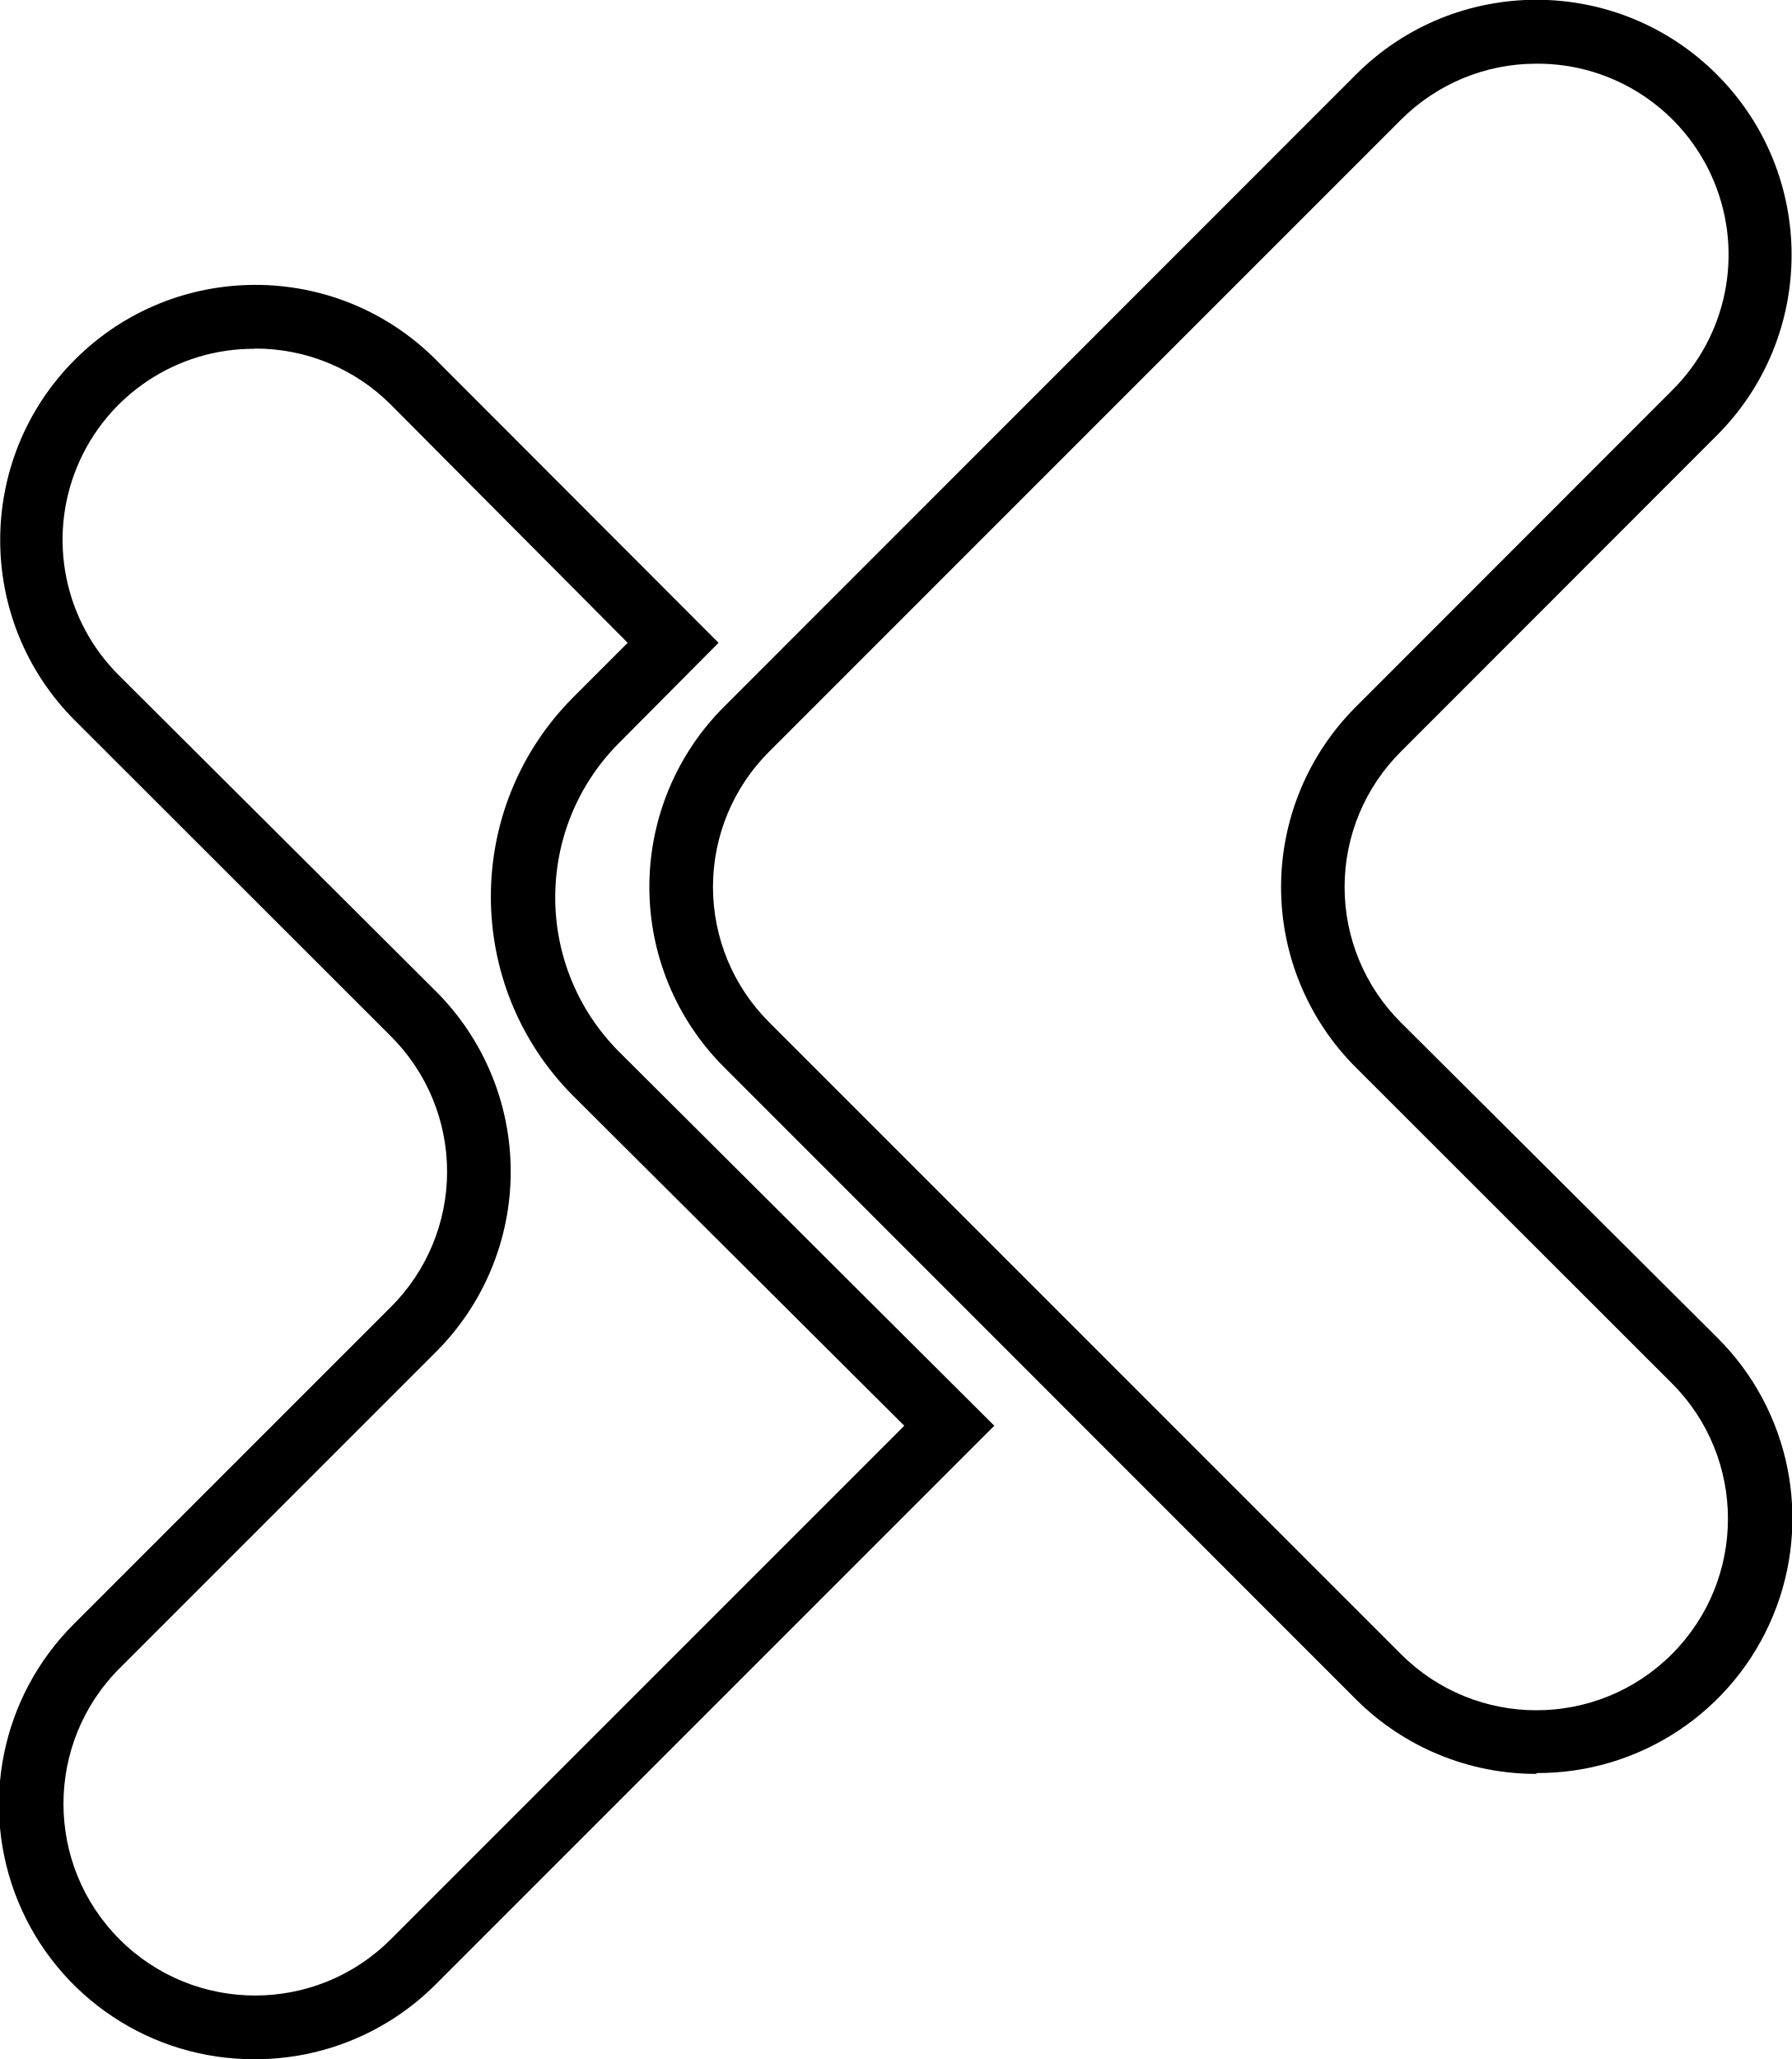
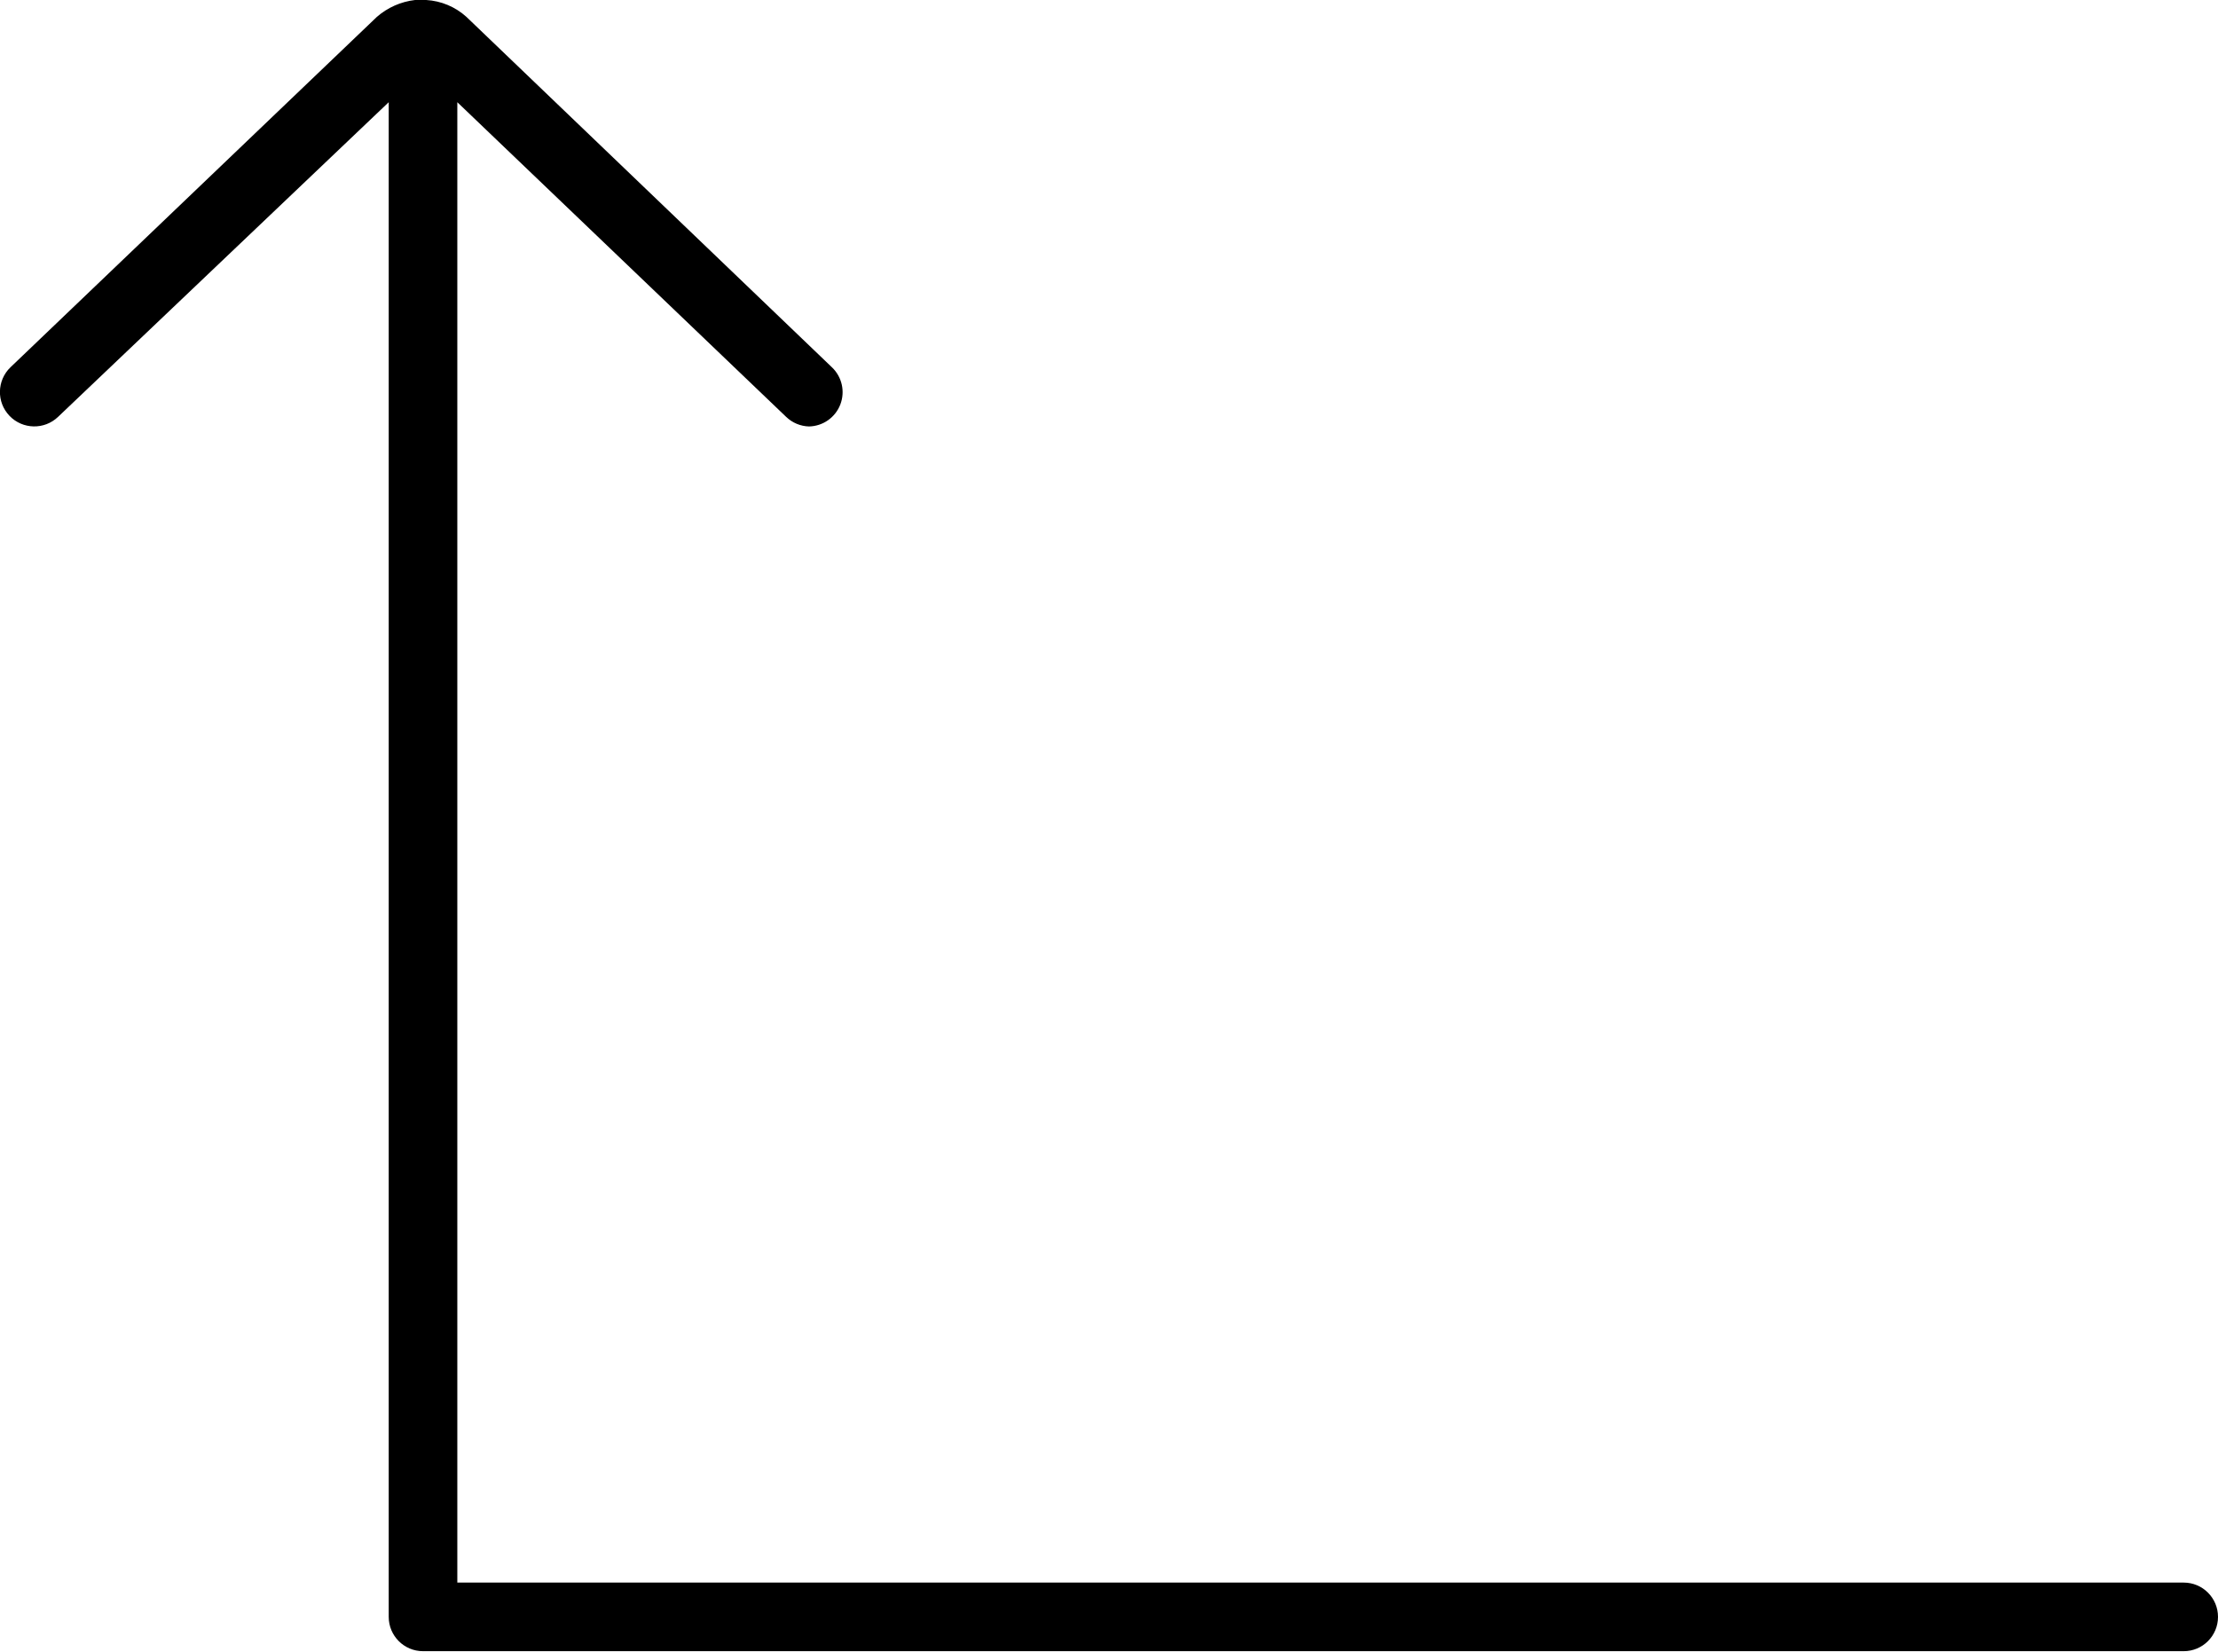
- <svg xmlns="http://www.w3.org/2000/svg" viewBox="0 0 84.4 96.99">
+ <svg xmlns="http://www.w3.org/2000/svg" viewBox="0 0 97 72.21">
  <g id="Layer_2" data-name="Layer 2">
    <g id="Layer_1-2" data-name="Layer 1">
-       <path d="M12,97A12,12,0,0,1,3.51,76.47l14.9-14.9a9,9,0,0,0,0-12.76L3.53,33.94a12,12,0,0,1,17-17L33.85,30.28,29.16,35a10.3,10.3,0,0,0,0,14.54L46.84,67.16,20.53,93.47A12,12,0,0,1,12,97Zm0-80.57a9,9,0,0,0-6.38,15.4L20.53,46.69a12,12,0,0,1,0,17L5.63,78.59A9,9,0,0,0,18.41,91.35L42.6,67.16,27,51.62a13.3,13.3,0,0,1,0-18.77l2.57-2.57L18.41,19.06A9,9,0,0,0,12,16.42Z" />
-       <path d="M72.38,83.56a12,12,0,0,1-8.5-3.51L34.12,50.28a12,12,0,0,1,0-17L63.88,3.51a12,12,0,1,1,17,17L66,35.4a9,9,0,0,0,0,12.77L80.89,63a12,12,0,0,1-8.51,20.52ZM72.38,3A9,9,0,0,0,66,5.64L36.24,35.4a9,9,0,0,0,0,12.76L66,77.92A9,9,0,0,0,78.76,65.16L63.88,50.29a12,12,0,0,1,0-17h0L78.76,18.4A9,9,0,0,0,72.38,3Z" />
+       <path d="M.46,16.06a1.5,1.5,0,1,0,2.08,2.17L17,4.47V70.71a1.5,1.5,0,0,0,1.5,1.5h77a1.5,1.5,0,0,0,0-3H20V4.47L34.38,18.23a1.5,1.5,0,0,0,1,.42,1.5,1.5,0,0,0,1-2.59L20.4.74A2.87,2.87,0,0,0,18.64,0l-.18,0a1.55,1.55,0,0,0-.31,0,3.08,3.08,0,0,0-1.67.74Z" />
    </g>
  </g>
</svg>
